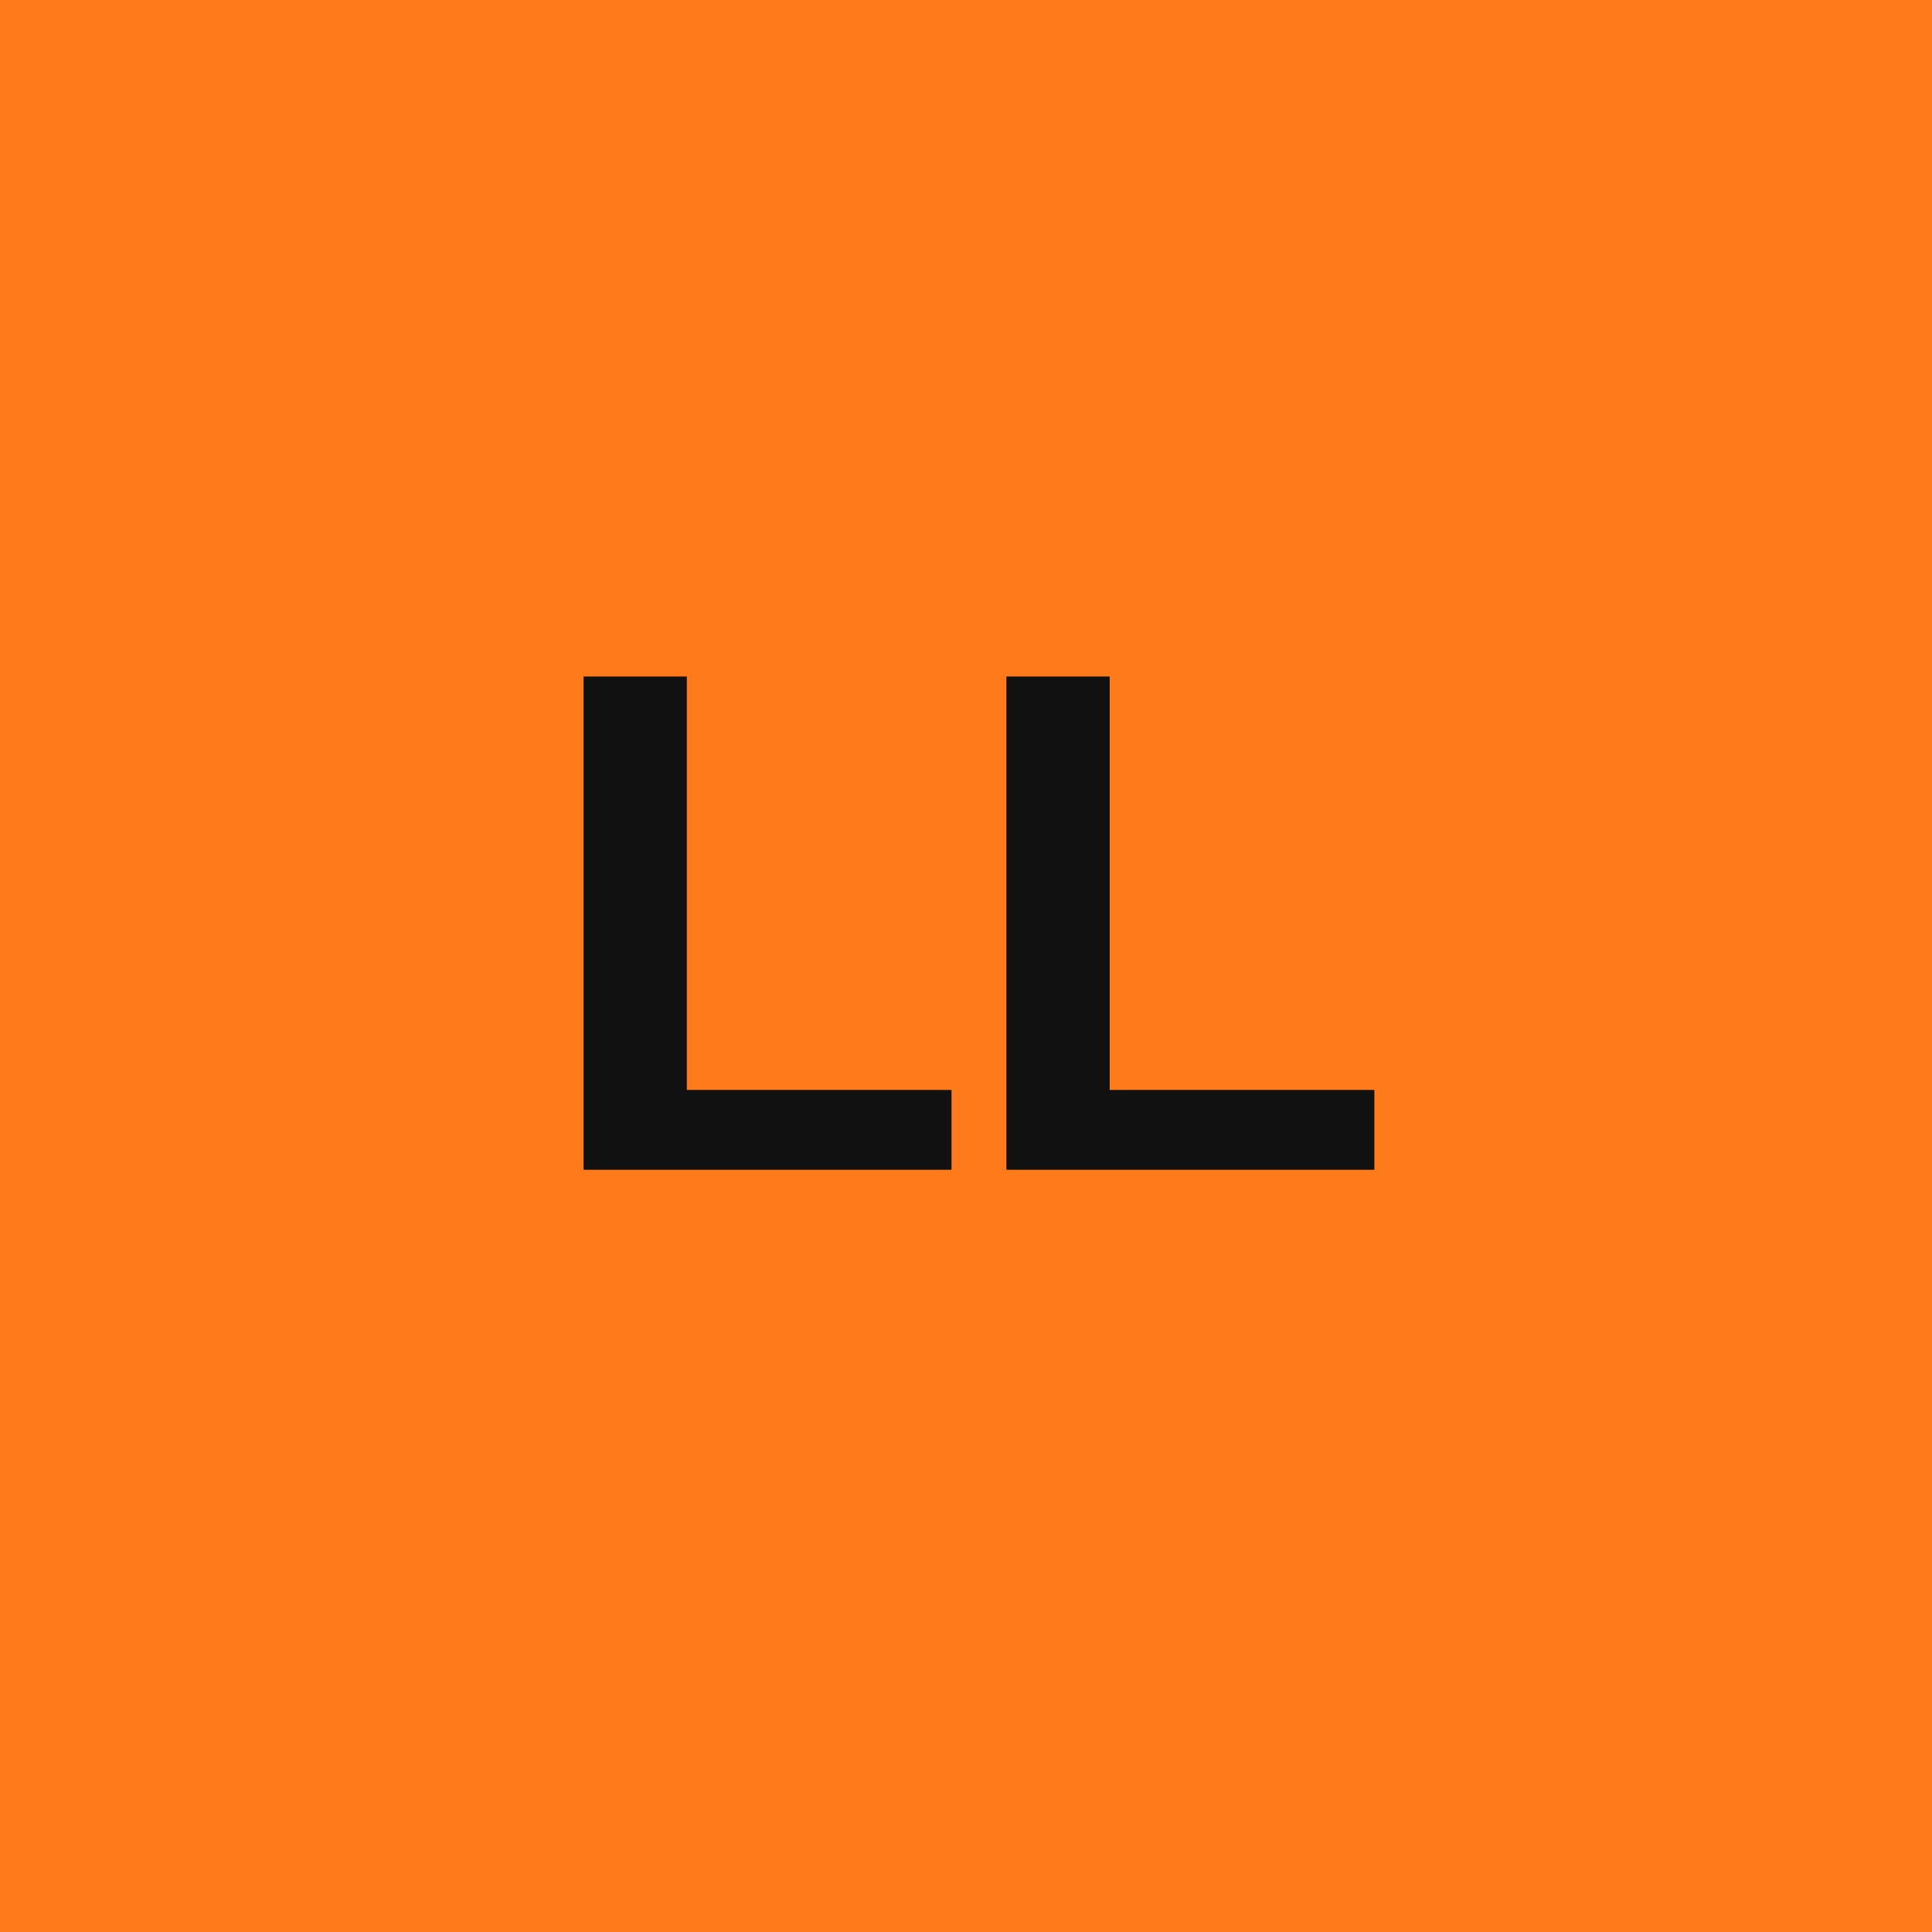
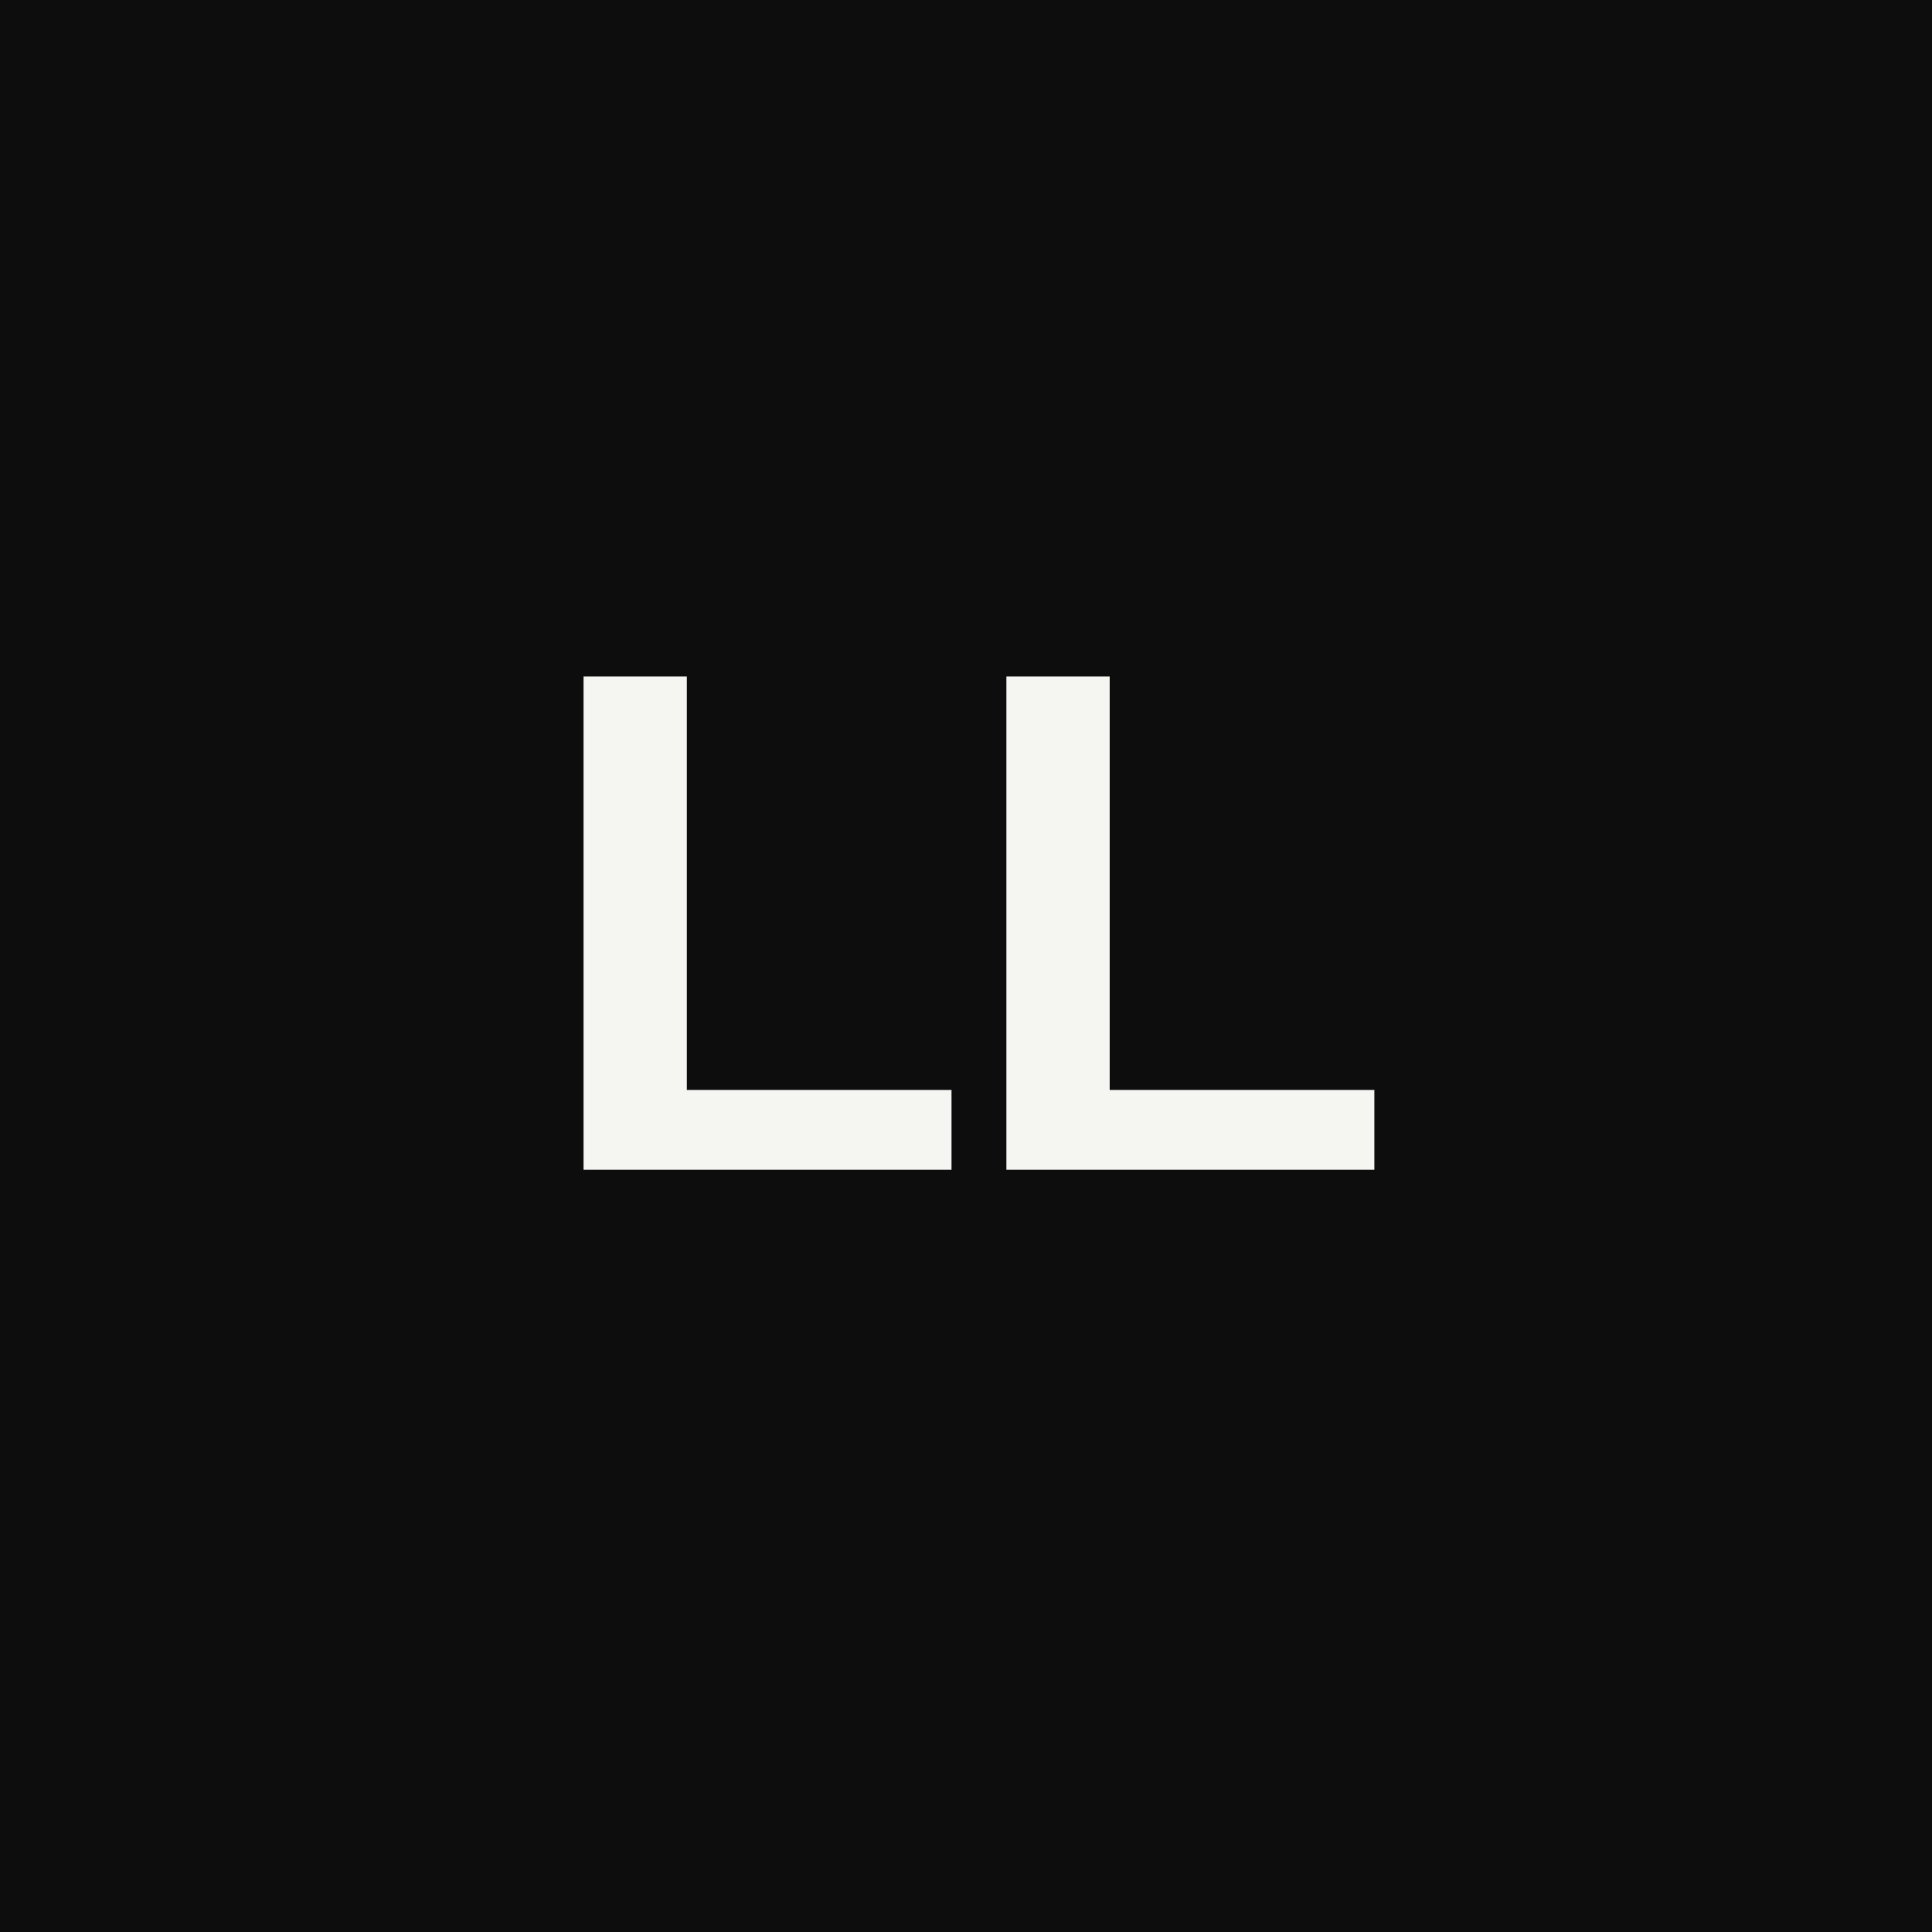
<svg xmlns="http://www.w3.org/2000/svg" viewBox="0 0 512 512">
-   <rect width="512" height="512" fill="#FF7A1A" />
-   <text x="256" y="310" font-family="-apple-system, BlinkMacSystemFont, 'Helvetica Neue', Arial, sans-serif" font-size="190" font-weight="800" letter-spacing="-4" fill="#111111" text-anchor="middle">LL</text>
+   <rect width="512" height="512" fill="#0D0D0D" />
+   <text x="256" y="310" font-family="-apple-system, BlinkMacSystemFont, 'Helvetica Neue', Arial, sans-serif" font-size="190" font-weight="800" letter-spacing="-4" fill="#F5F5F2" text-anchor="middle">LL</text>
</svg>
